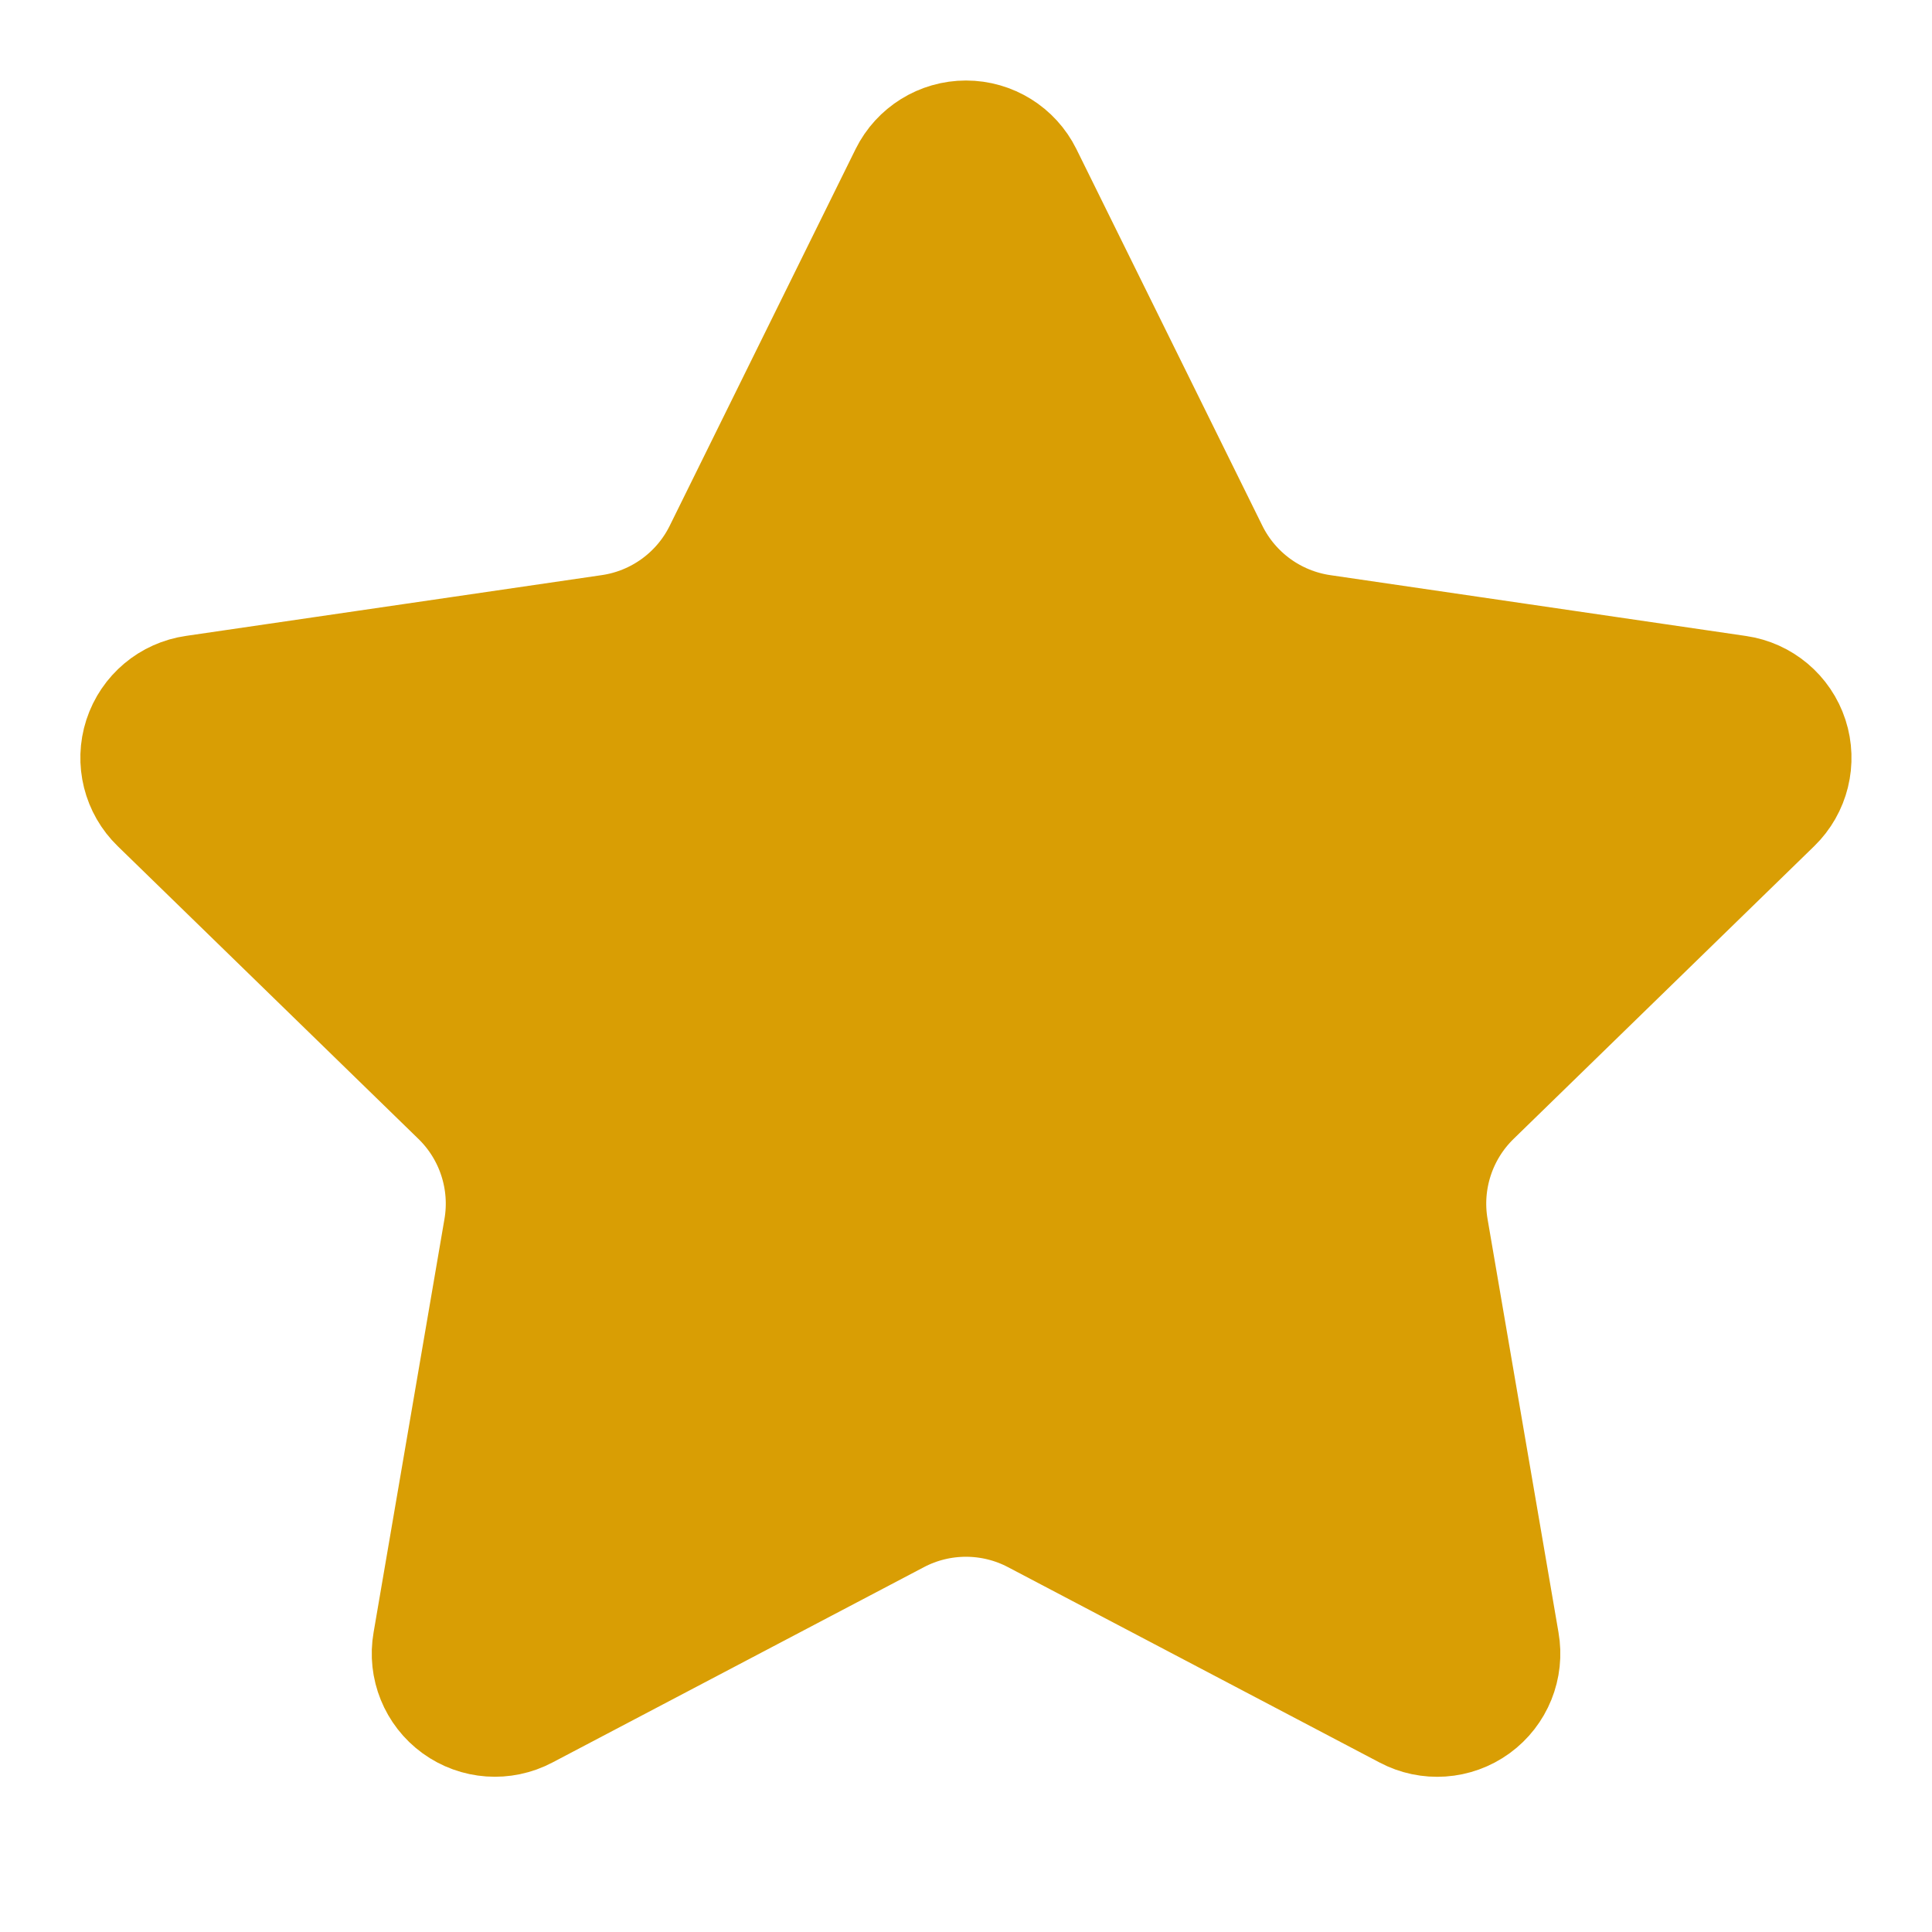
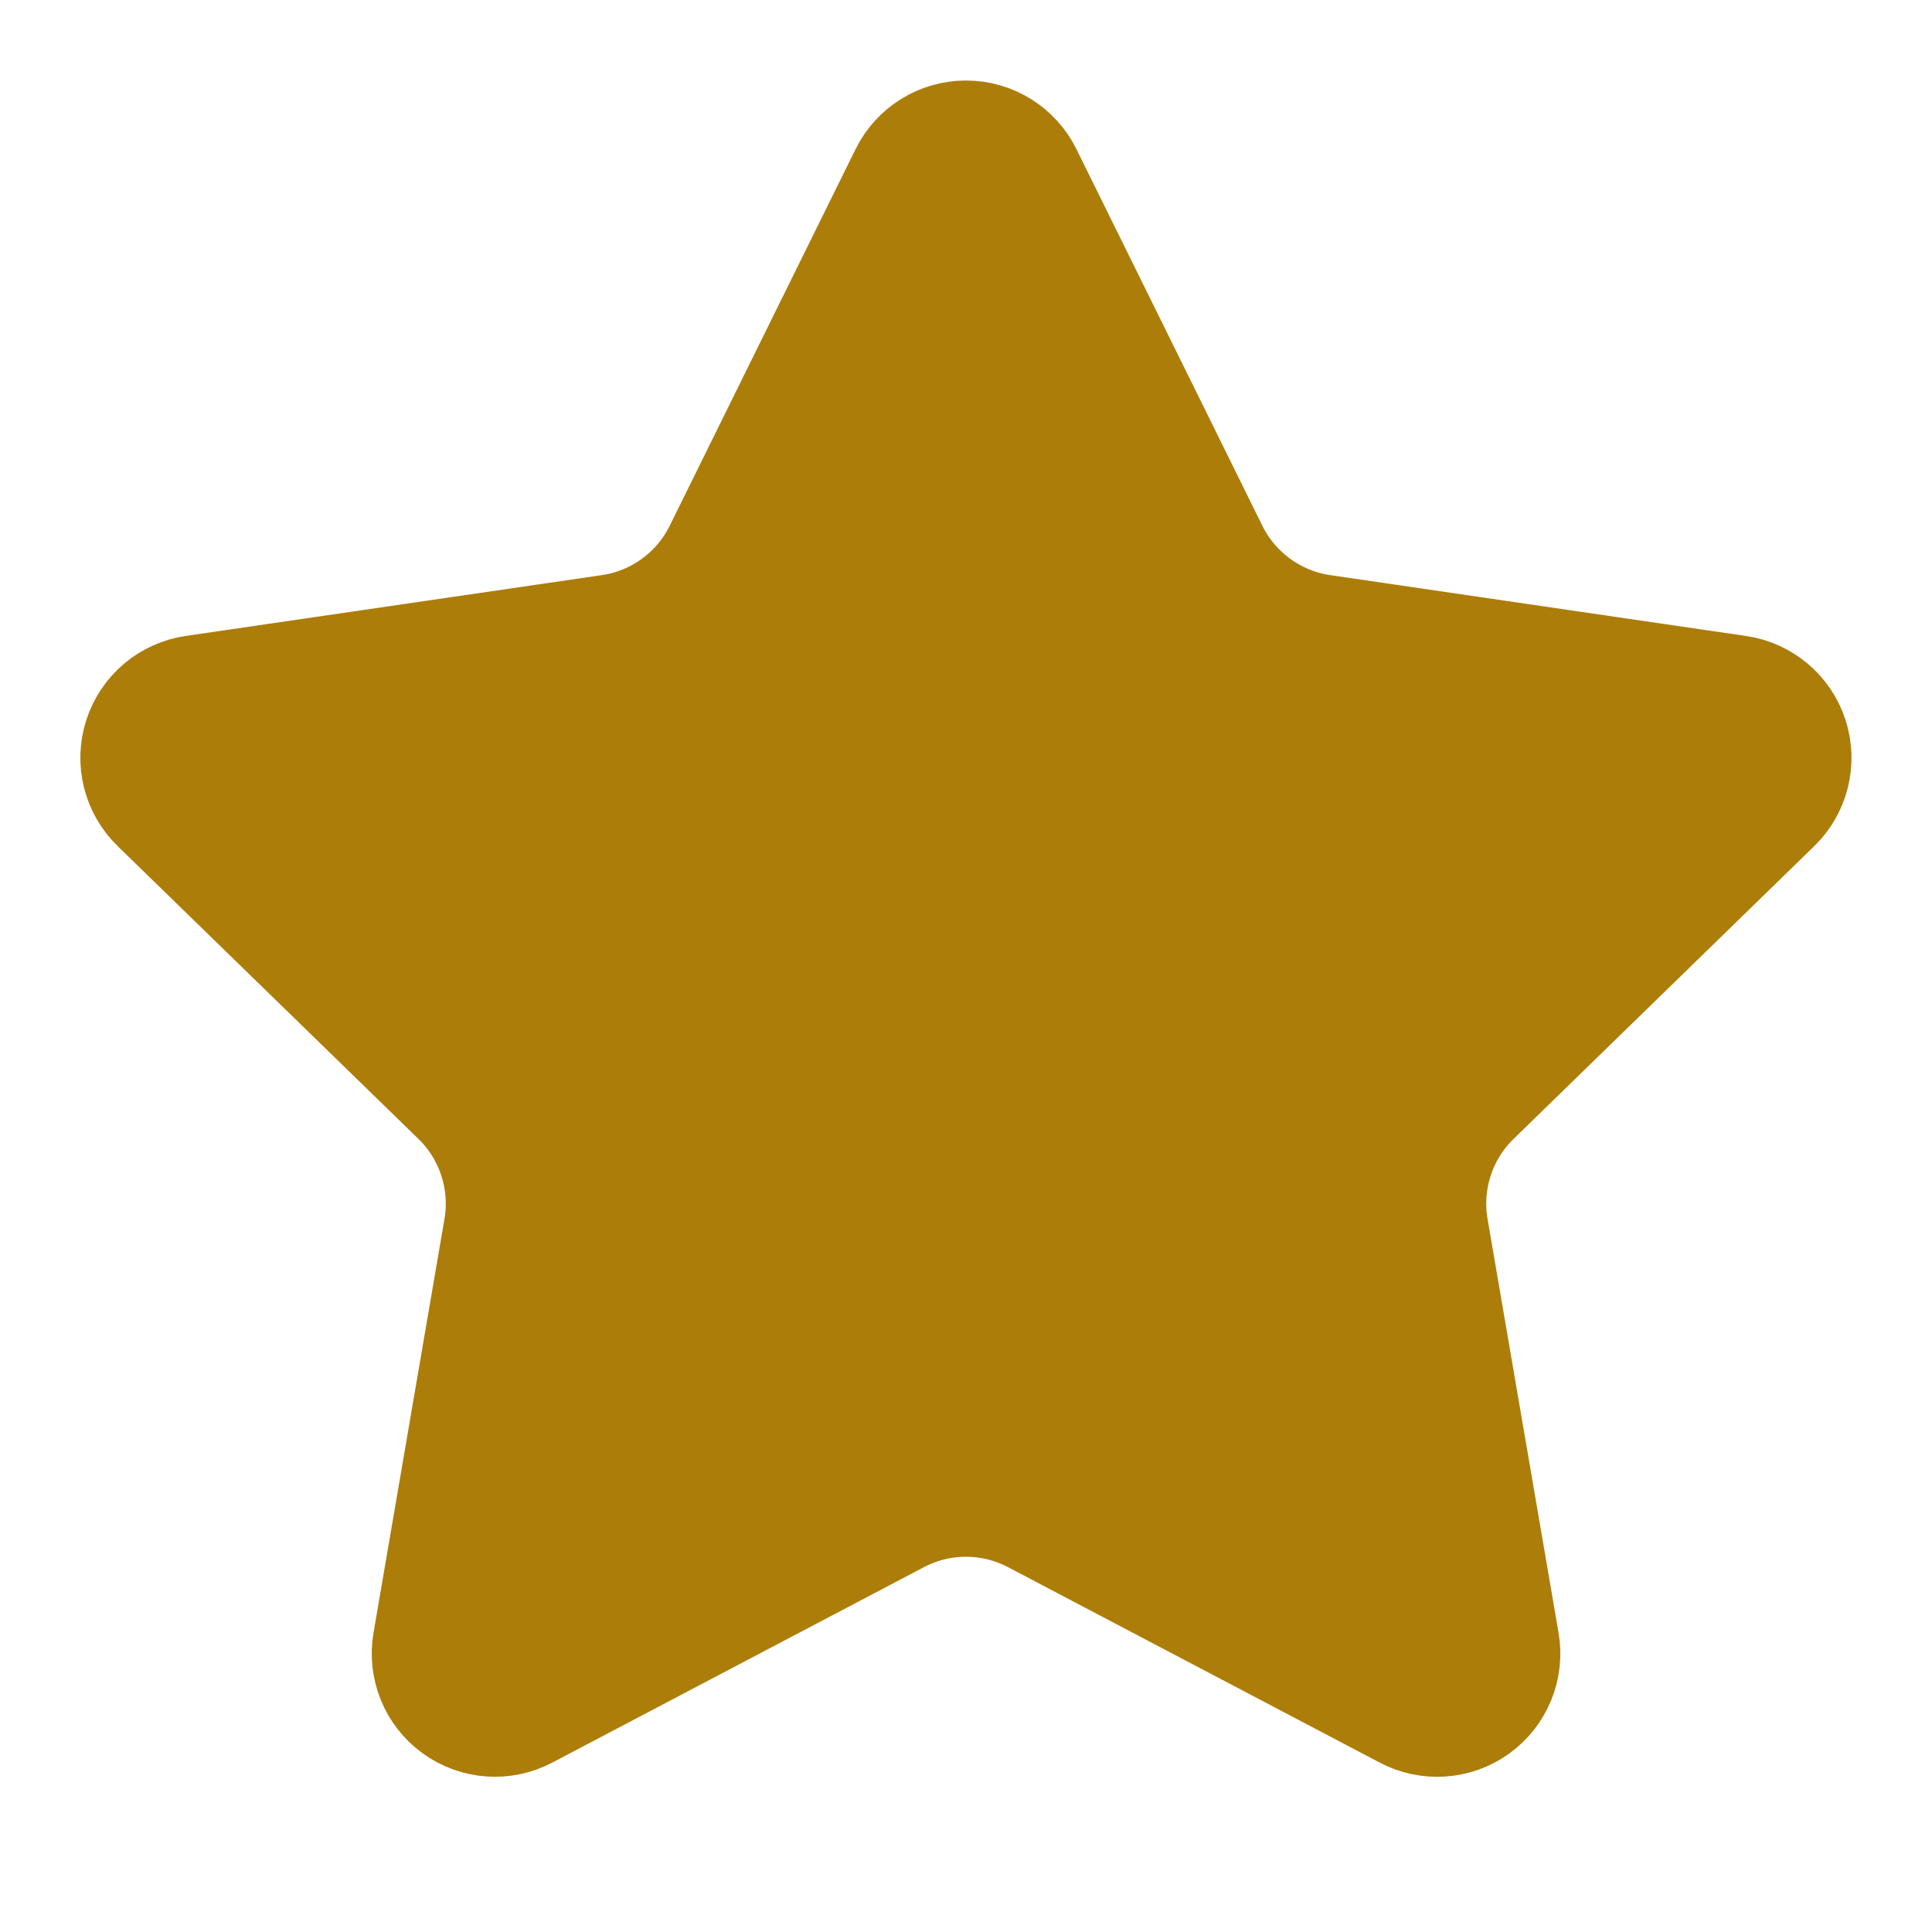
- <svg xmlns="http://www.w3.org/2000/svg" class="lucide lucide-star" width="16" height="16" viewBox="0 0 24 24" fill="#d99e04" stroke="#d99e04" stroke-width="2" stroke-linecap="round" stroke-linejoin="round">
+ <svg xmlns="http://www.w3.org/2000/svg" class="lucide lucide-star" width="16" height="16" viewBox="0 0 24 24" fill="#ad7d09" stroke="#ad7d09" stroke-width="2" stroke-linecap="round" stroke-linejoin="round">
  <path d="M11.525 2.295a.53.53 0 0 1 .95 0l2.31 4.679a2.123 2.123 0 0 0 1.595 1.16l5.166.756a.53.53 0 0 1 .294.904l-3.736 3.638a2.123 2.123 0 0 0-.611 1.878l.882 5.14a.53.53 0 0 1-.771.56l-4.618-2.428a2.122 2.122 0 0 0-1.973 0L6.396 21.01a.53.53 0 0 1-.77-.56l.881-5.139a2.122 2.122 0 0 0-.611-1.879L2.16 9.795a.53.53 0 0 1 .294-.906l5.165-.755a2.122 2.122 0 0 0 1.597-1.16z" />
</svg>
